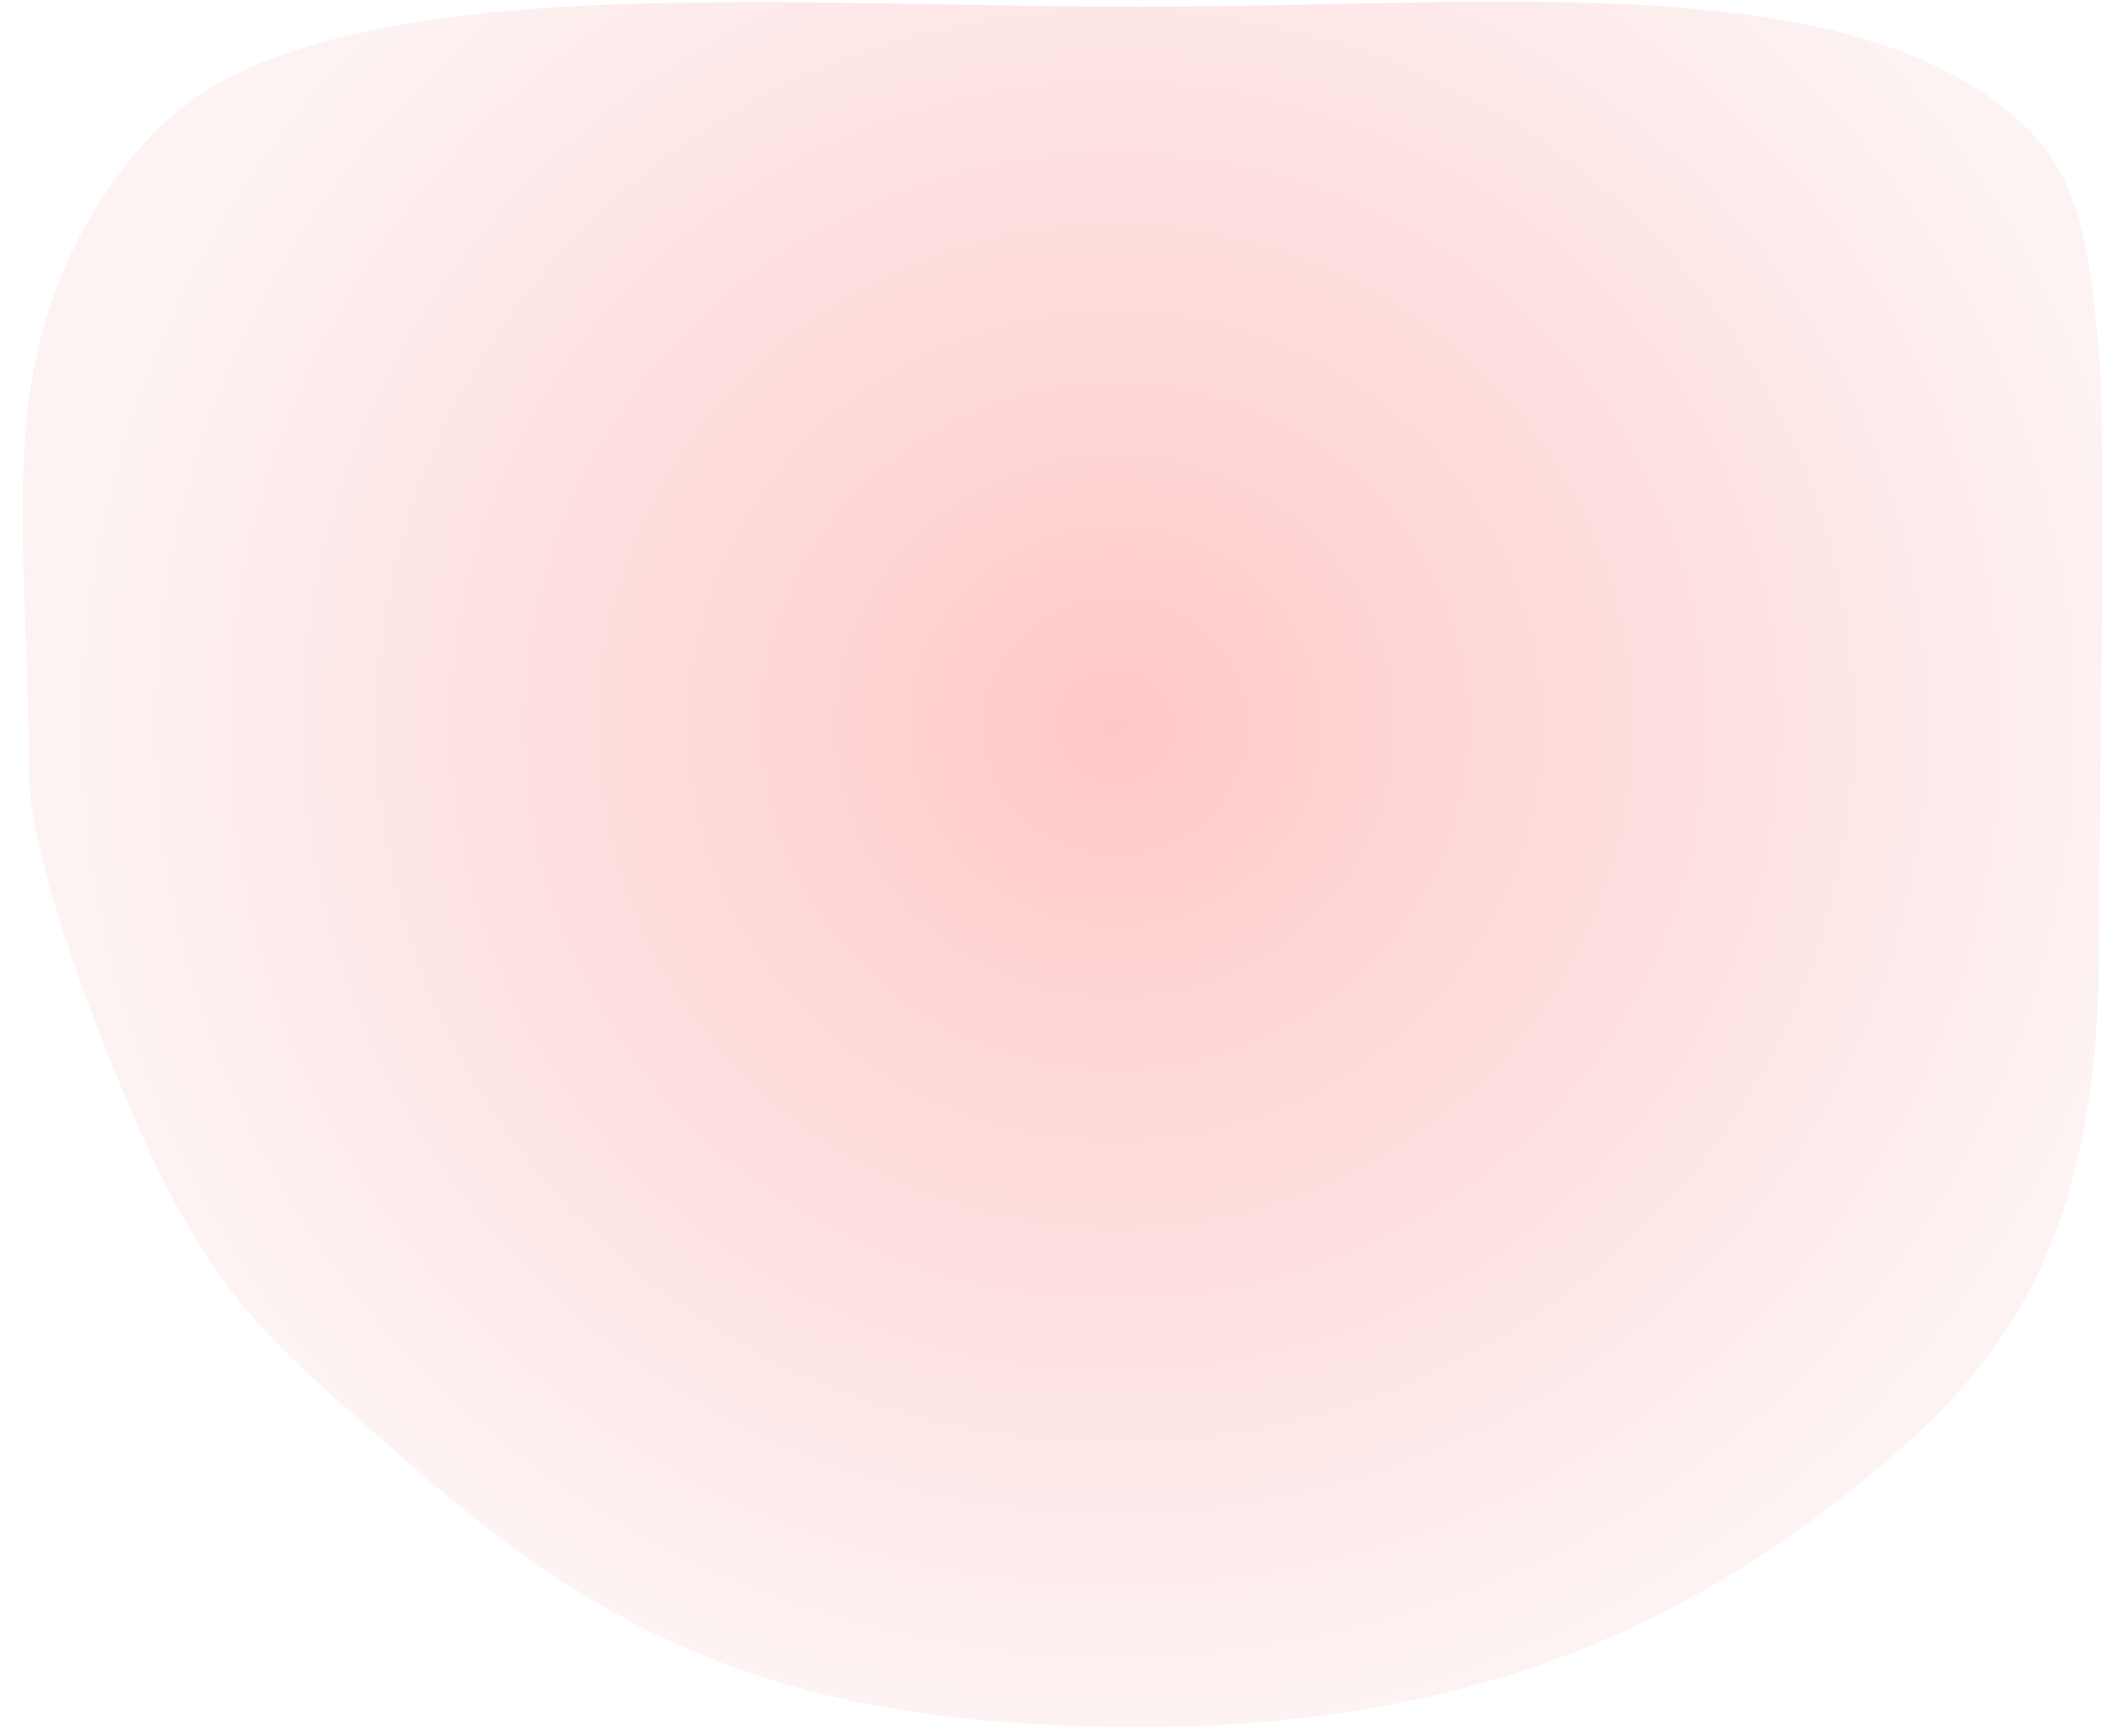
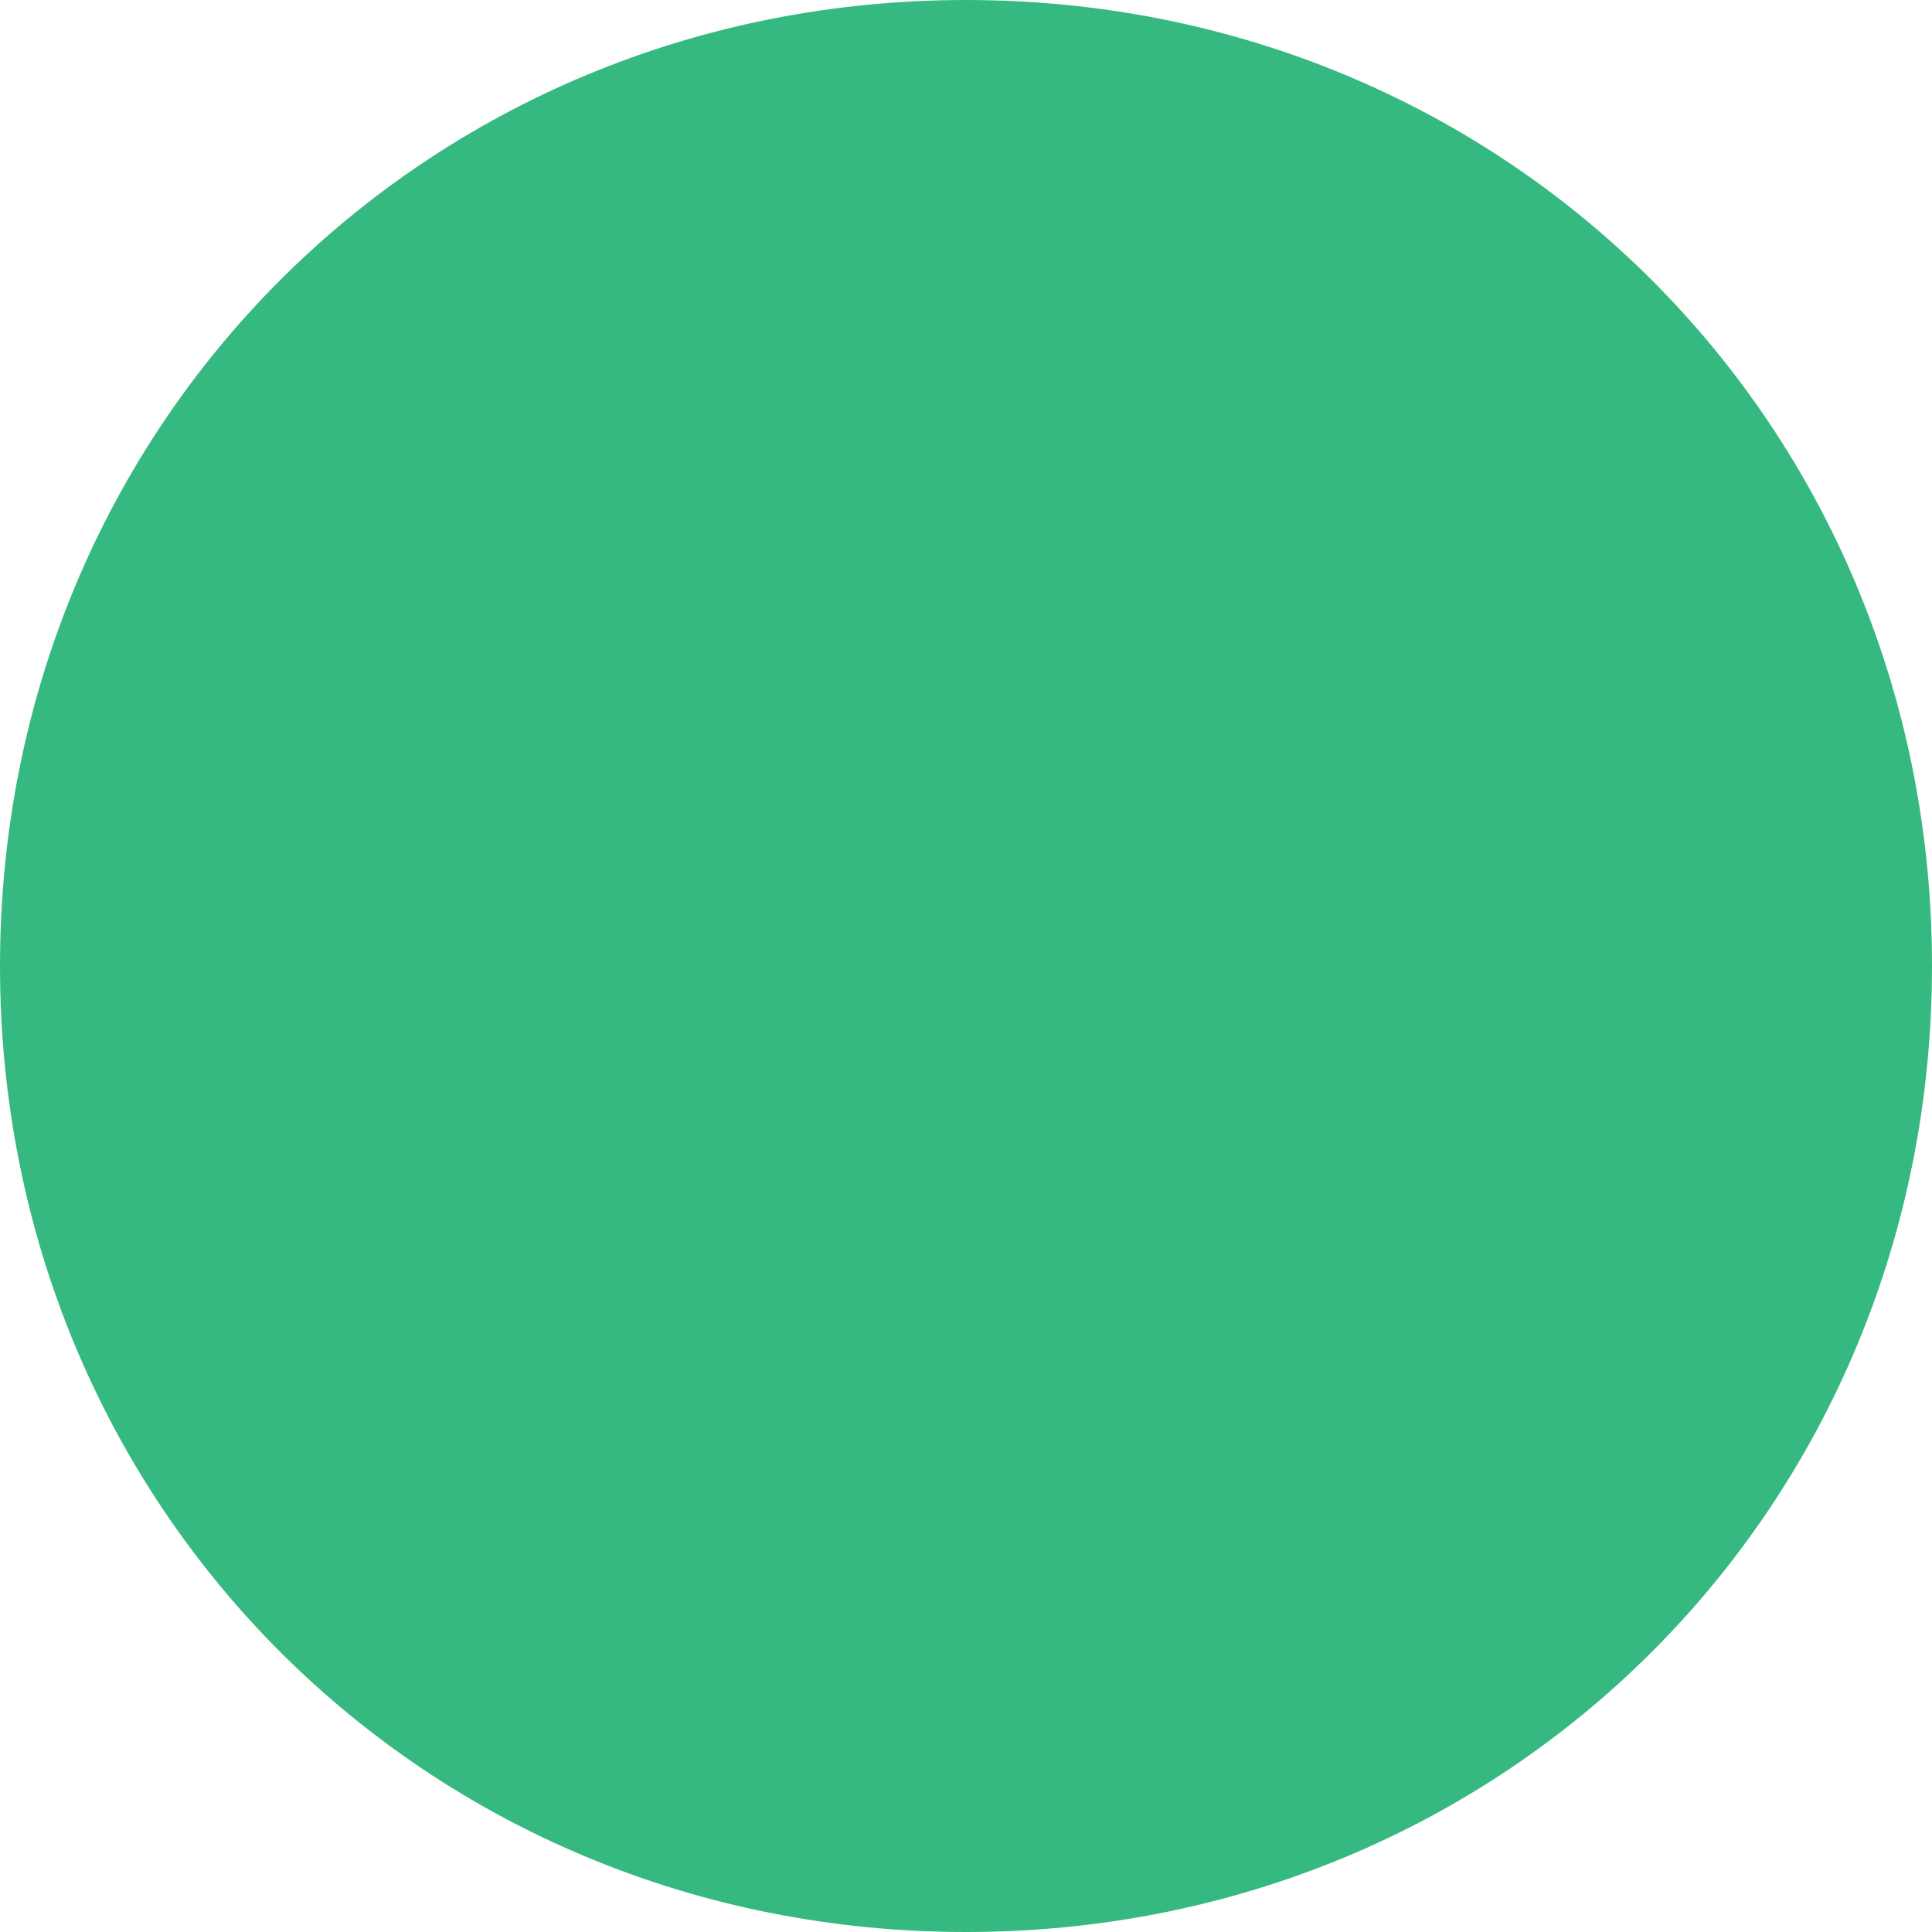
- <svg xmlns="http://www.w3.org/2000/svg" version="1.1" width="73px" height="60px">
-   <defs>
-     <radialGradient cx="38.547" cy="25.095" r="36.038" gradientTransform="matrix(-1 5.73014374137196E-16 -5.55899864422342E-16 -0.9701325 77.09411 49.44059 )" gradientUnits="userSpaceOnUse" id="RadialGradient44">
-       <stop id="Stop45" stop-color="#ffc8c8" offset="0" />
-       <stop id="Stop46" stop-color="#fdf3f3" offset="1" />
-     </radialGradient>
-   </defs>
-   <g transform="matrix(1 0 0 1 -427 -296 )">
-     <path d="M 1 26.674  C 1 22.275  0.512 17.455  1 13.794  C 1.395 10.835  2.424 8.453  3.742 6.534  C 4.814 4.973  6.014 3.705  7.724 2.787  C 14.557 -0.882  27.853 0.233  39.407 0.233  C 51.961 0.233  64.435 -1.278  70.221 4.593  C 71.939 6.336  72.256 8.953  72.547 12.151  C 72.837 15.349  72.547 26.672  72.547 32.791  C 72.547 43.582  68.784 47.751  63.696 51.733  C 58.222 56.017  51.016 59.696  39.407 59.696  C 26.956 59.696  20.865 56.57  13.578 50.094  C 9.736 46.679  7.827 45.274  5.382 40.258  C 4.121 37.672  1 30.059  1 26.674  Z " fill-rule="nonzero" fill="url(#RadialGradient44)" stroke="none" transform="matrix(1 0 0 1 427 296 )" />
+ <svg xmlns="http://www.w3.org/2000/svg" version="1.1" width="8px" height="8px">
+   <g transform="matrix(1 0 0 1 -2706 -965 )">
+     <path d="M 2710 965  C 2712.24 965  2714 966.76  2714 969  C 2714 971.24  2712.24 973  2710 973  C 2707.76 973  2706 971.24  2706 969  C 2706 966.76  2707.76 965  2710 965  Z " fill-rule="nonzero" fill="#36b981" stroke="none" />
  </g>
</svg>
